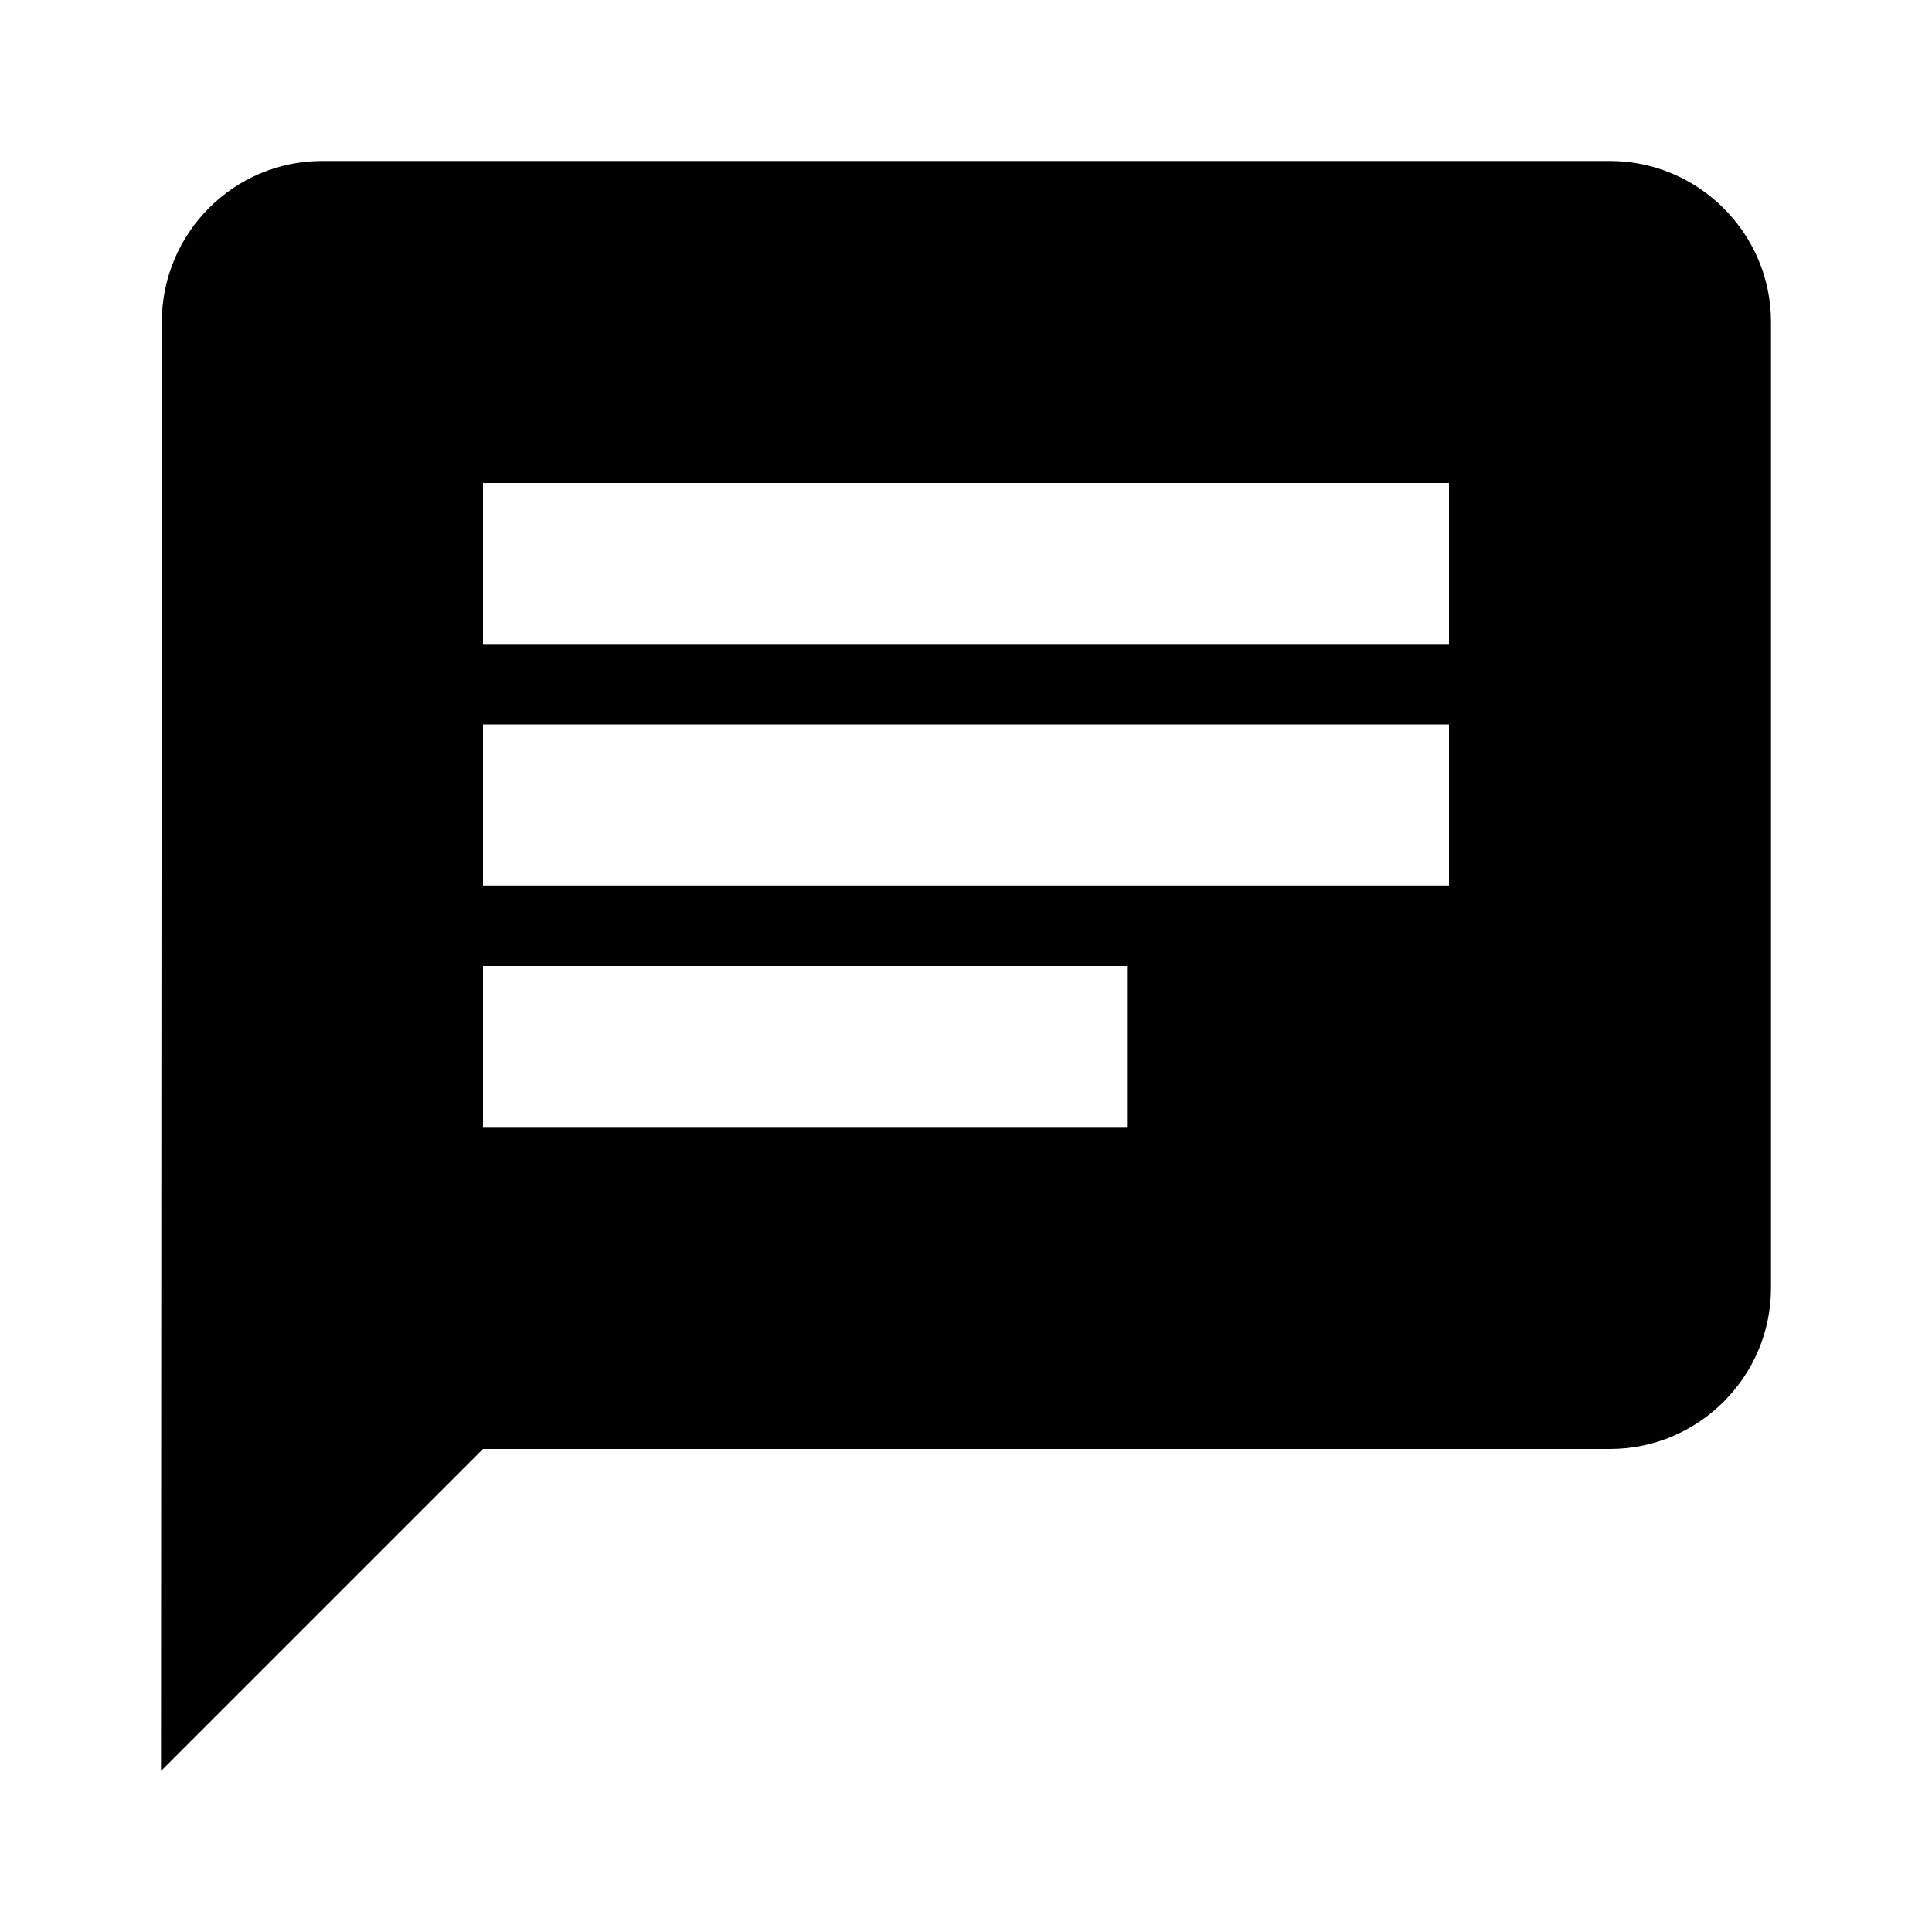
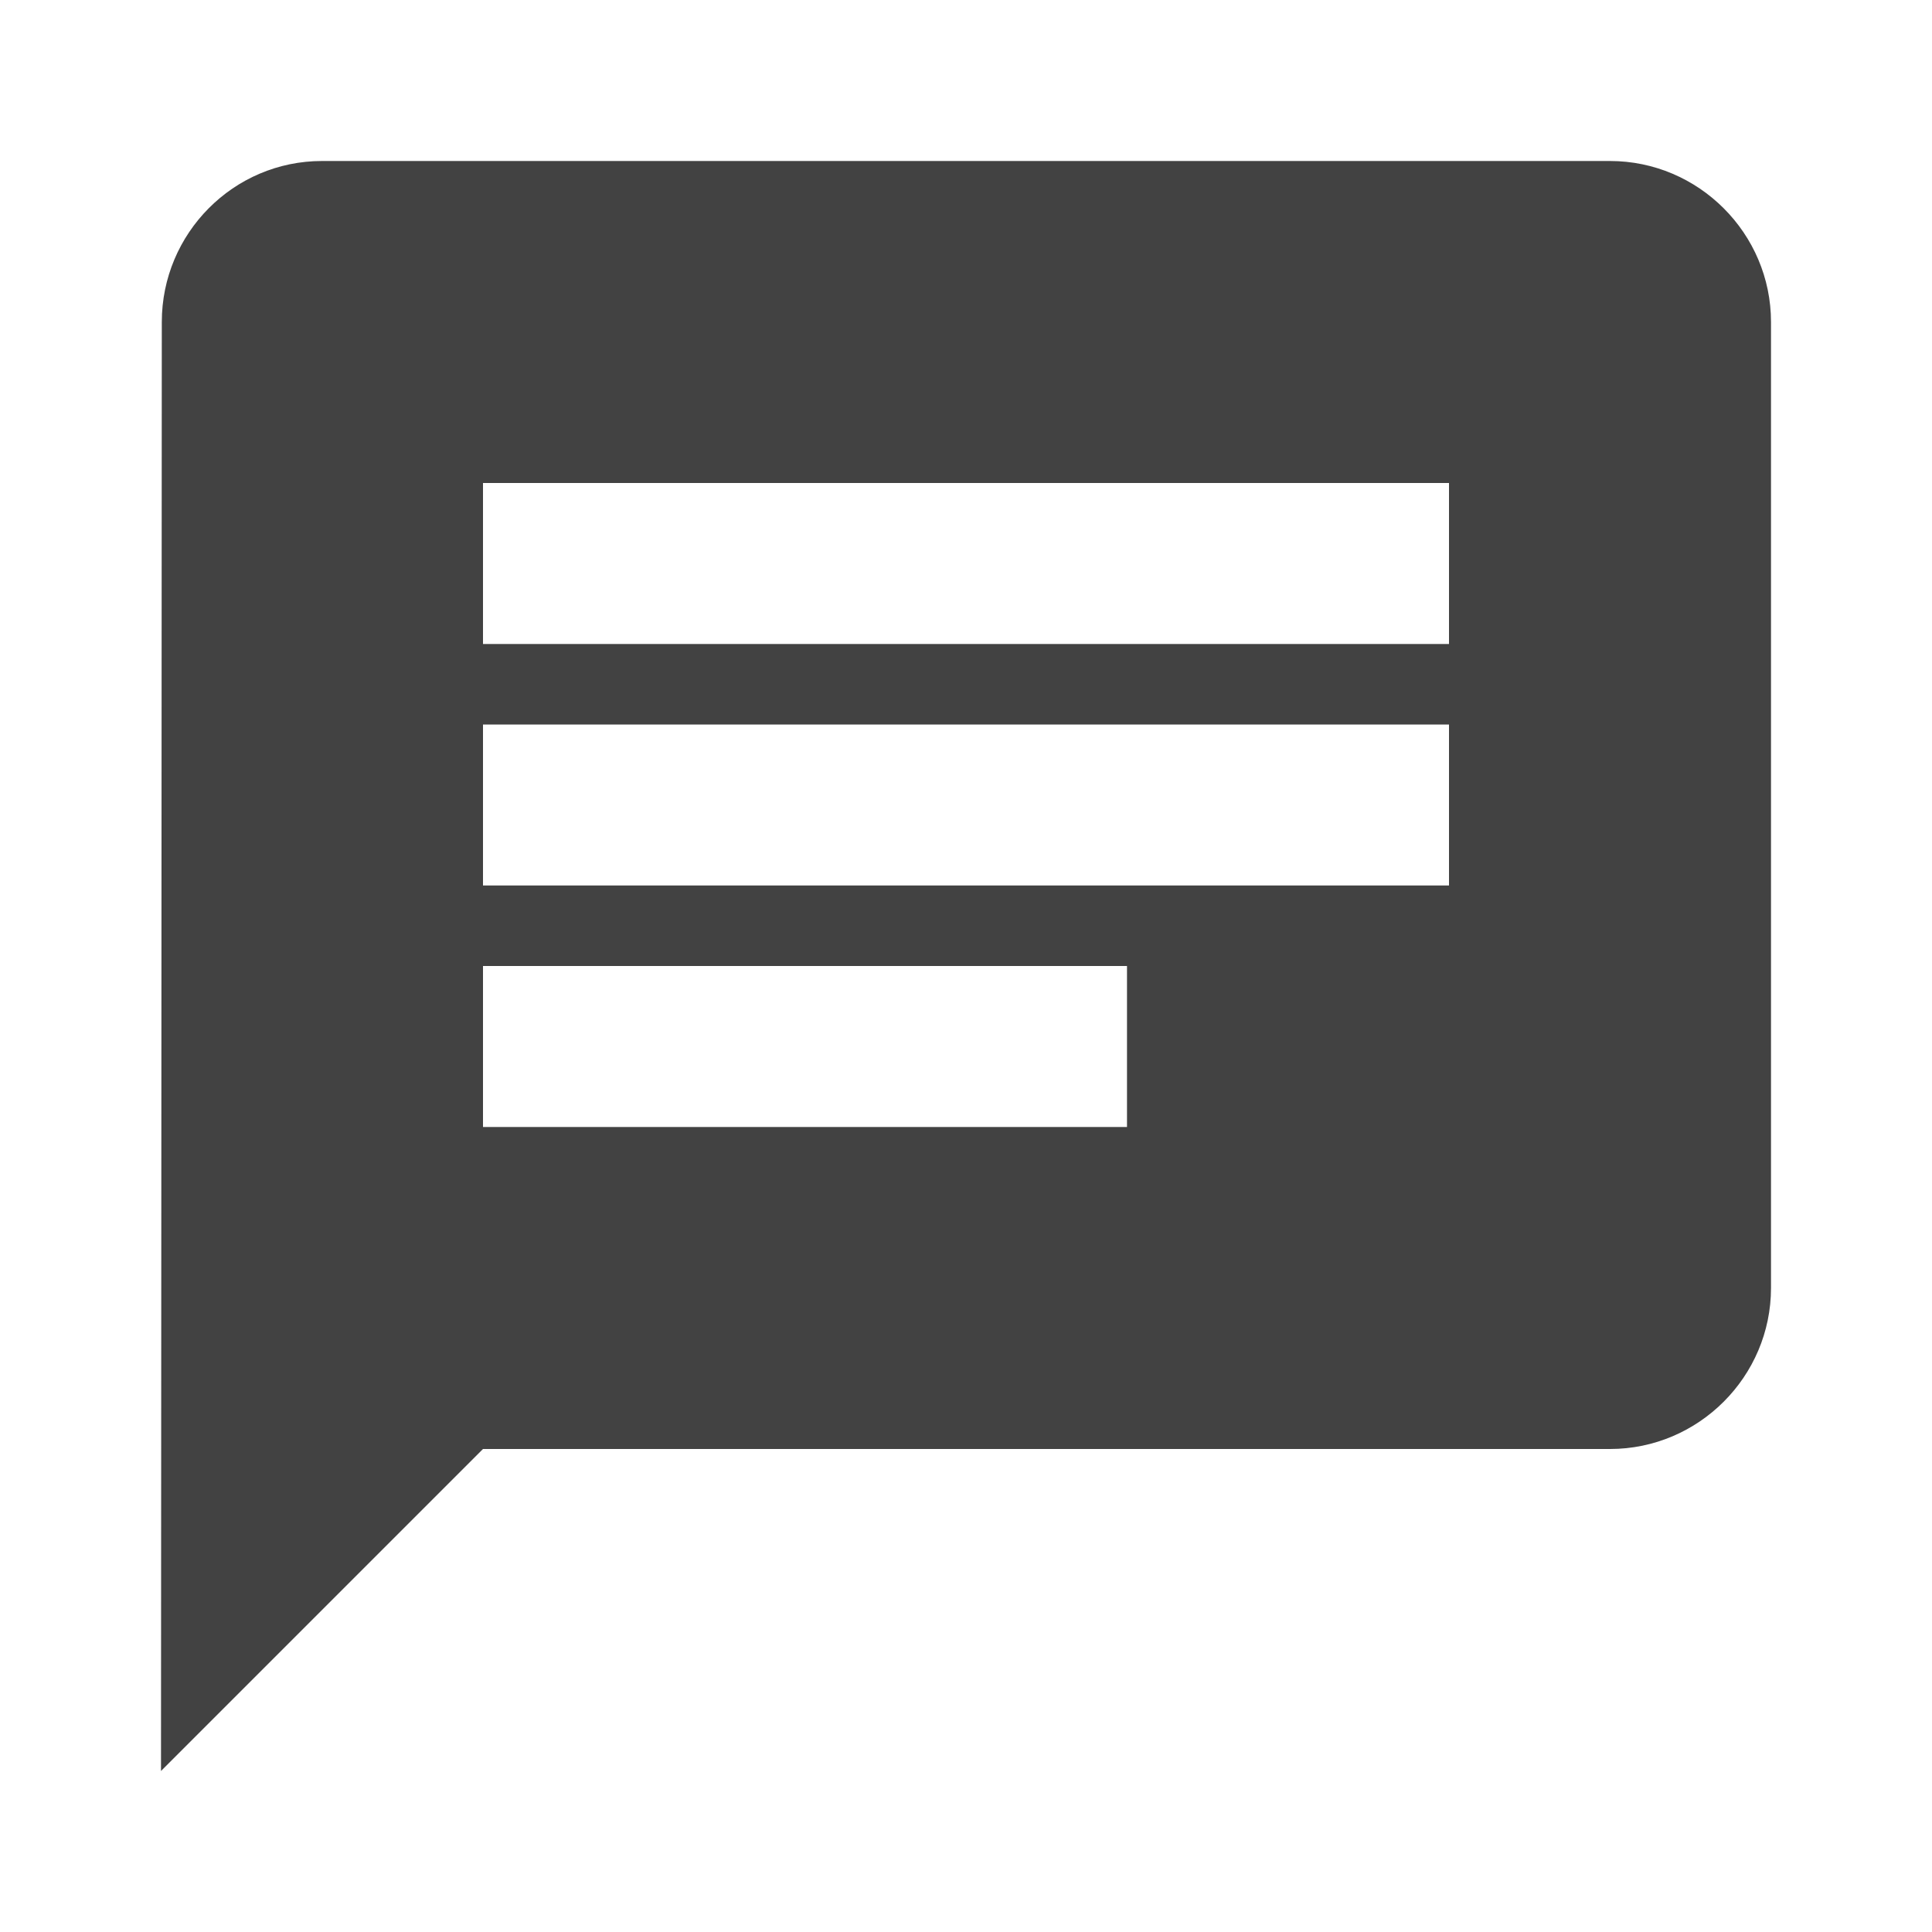
- <svg xmlns="http://www.w3.org/2000/svg" fill="#000000" height="24" viewBox="0 0 24 24" width="24">
+ <svg xmlns="http://www.w3.org/2000/svg" fill="#424242" height="24" viewBox="0 0 24 24" width="24">
  <path d="M20 2H4c-1.1 0-1.99.9-1.99 2L2 22l4-4h14c1.1 0 2-.9 2-2V4c0-1.1-.9-2-2-2zM6 9h12v2H6V9zm8 5H6v-2h8v2zm4-6H6V6h12v2z" />
  <path d="M0 0h24v24H0z" fill="none" />
</svg>
